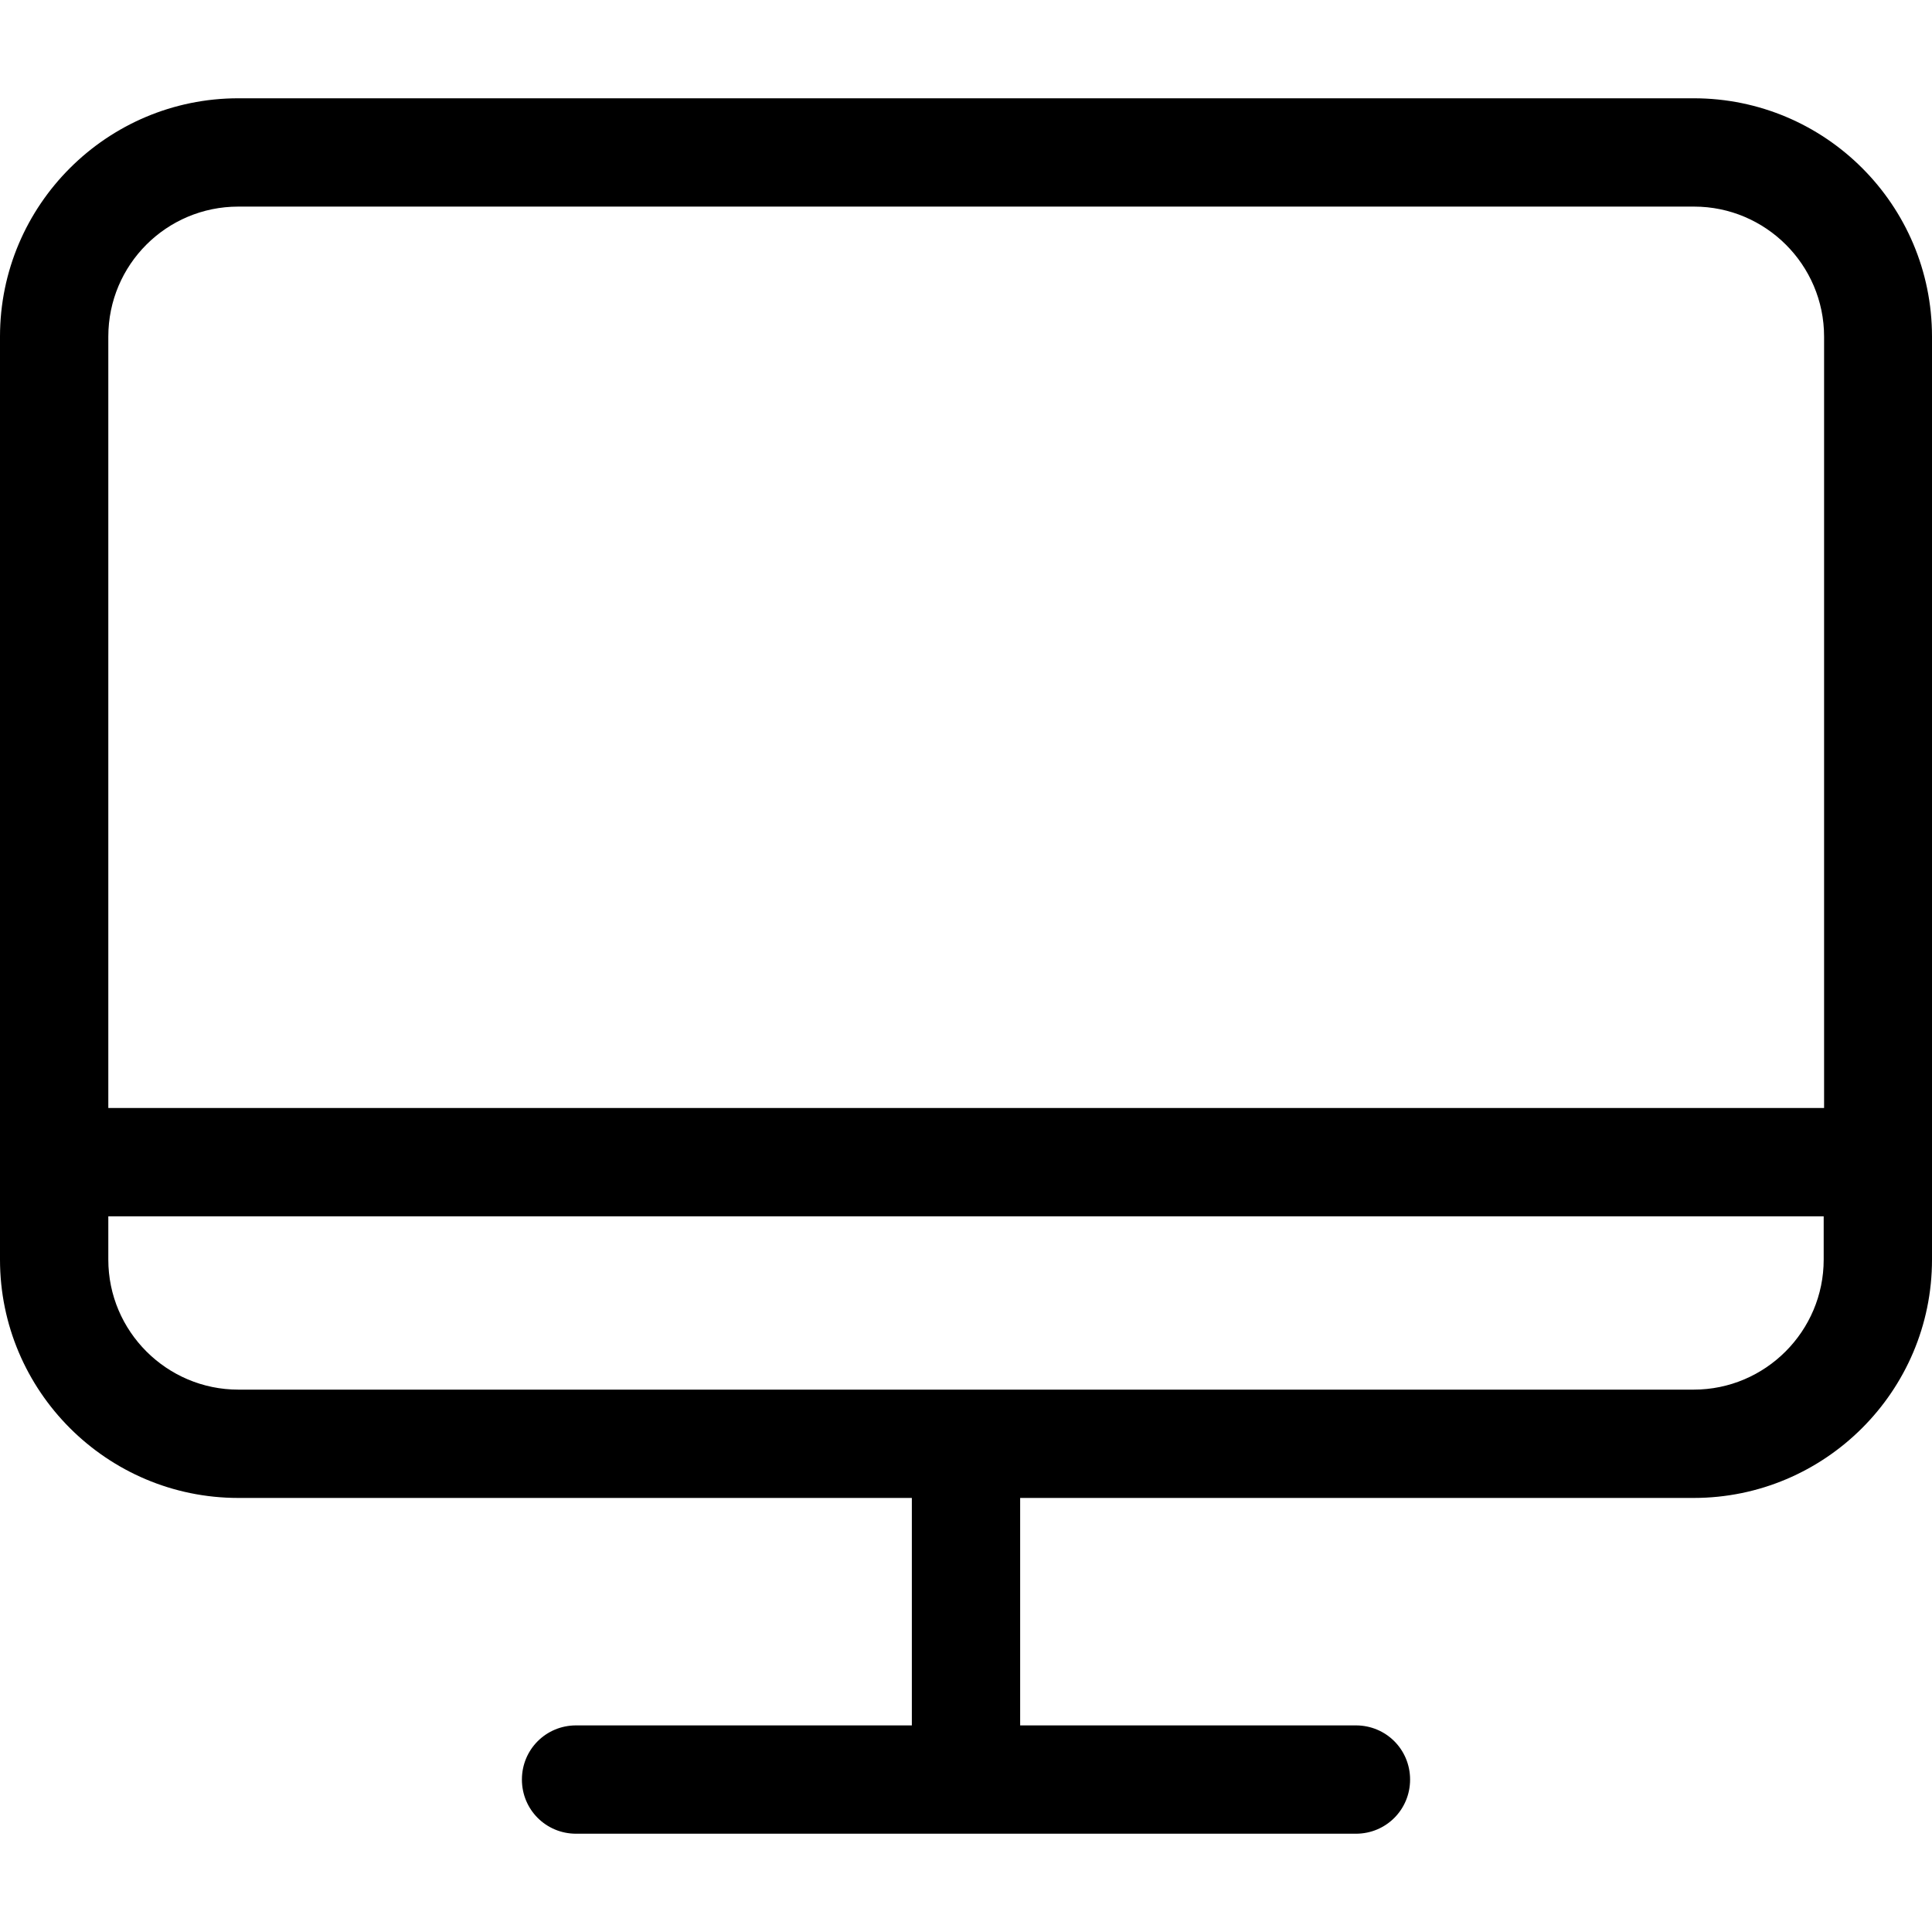
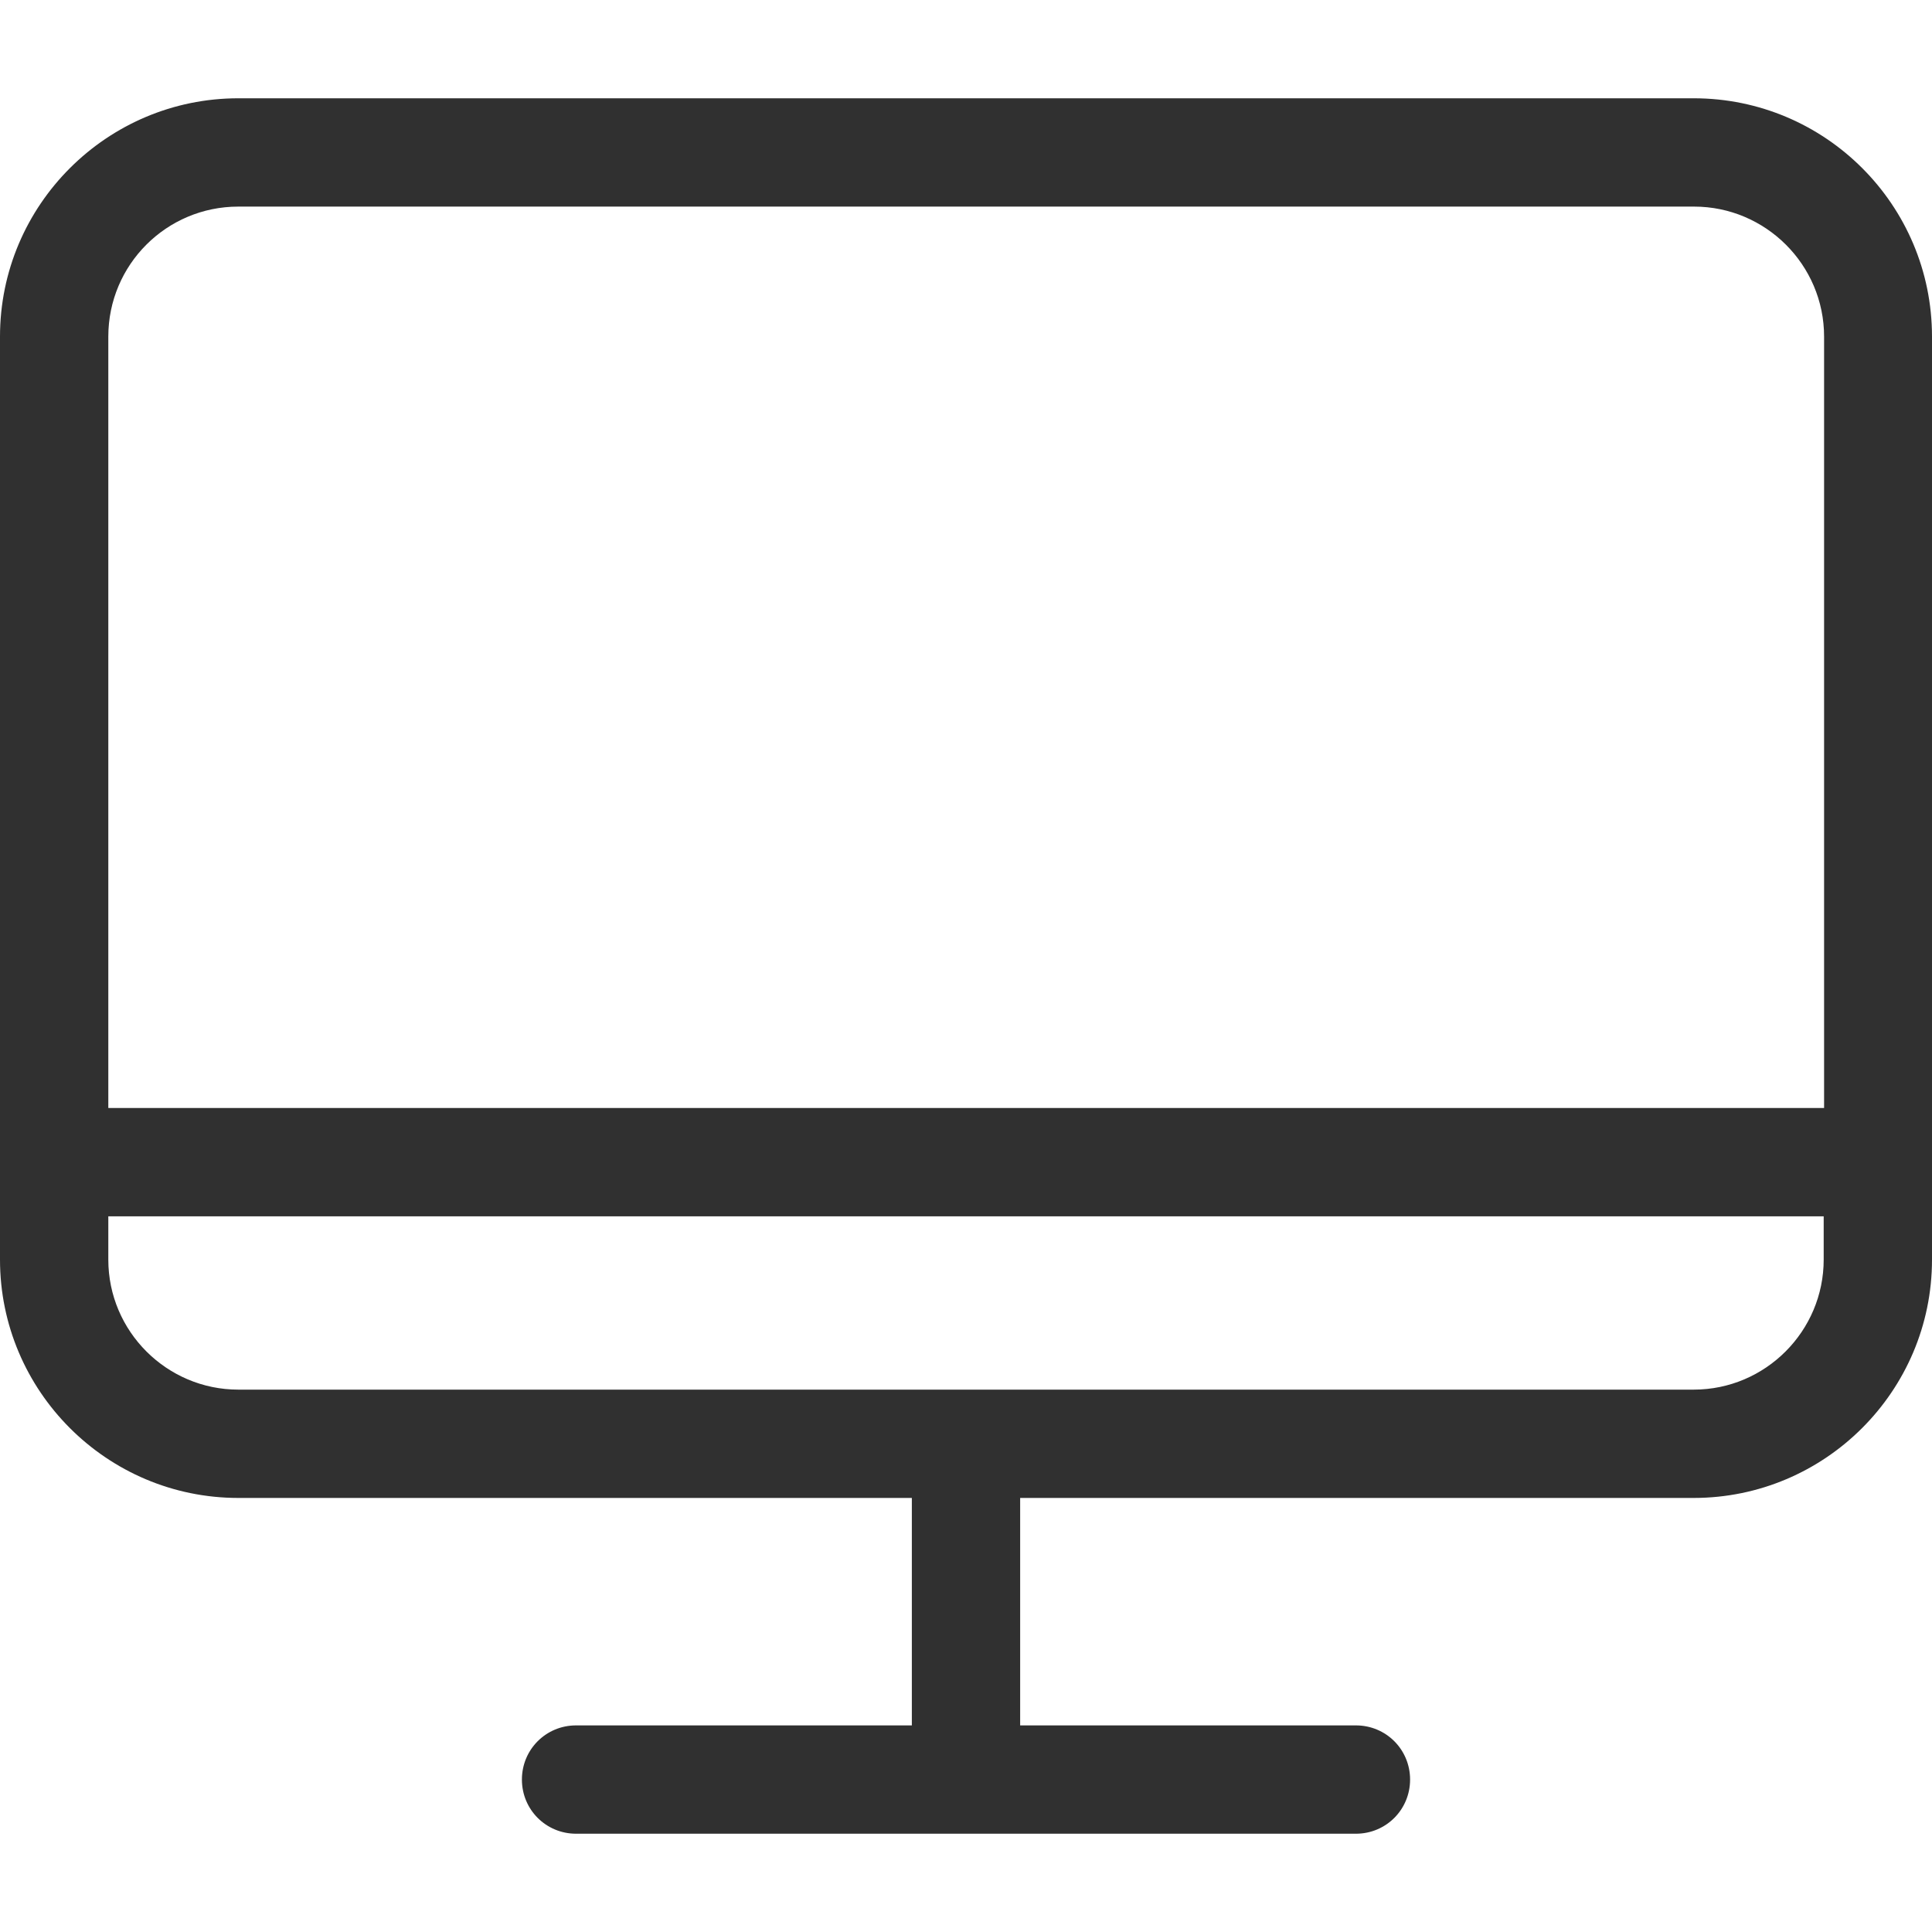
<svg xmlns="http://www.w3.org/2000/svg" version="1.1" id="Capa_1" x="0px" y="0px" viewBox="0 0 481.6 481.6" style="enable-background:new 0 0 481.6 481.6;" xml:space="preserve">
+   <style type="text/css">
+ 	.st0{fill:#303030;}
+ </style>
  <g>
-     <path d="M422.2,24.5H59.4C26.7,24.5,0,51.1,0,83.9V314c0,32.7,26.6,59.4,59.4,59.4h167.9v56.7h-83.7c-7.5,0-13.5,6-13.5,13.5   s6,13.5,13.5,13.5H338c7.5,0,13.5-6,13.5-13.5s-6-13.5-13.5-13.5h-83.7v-56.7h167.9c32.7,0,59.4-26.6,59.4-59.4V83.9   C481.6,51.1,455,24.5,422.2,24.5z M59.4,51.5h362.9c17.8,0,32.4,14.5,32.4,32.4v192.3H27V83.9C27,66,41.5,51.5,59.4,51.5z    M422.2,346.4H59.4C41.6,346.4,27,331.9,27,314v-10.8h427.6V314C454.6,331.8,440.1,346.4,422.2,346.4z" />
+     <path class="st0" d="M422.2,24.5H59.4C26.7,24.5,0,51.1,0,83.9V314c0,32.7,26.6,59.4,59.4,59.4h167.9v56.7h-83.7   c-7.5,0-13.5,6-13.5,13.5s6,13.5,13.5,13.5H338c7.5,0,13.5-6,13.5-13.5s-6-13.5-13.5-13.5h-83.7v-56.7h167.9   c32.7,0,59.4-26.6,59.4-59.4V83.9C481.6,51.1,455,24.5,422.2,24.5z M59.4,51.5h362.9c17.8,0,32.4,14.5,32.4,32.4v192.3H27V83.9   C27,66,41.5,51.5,59.4,51.5z M422.2,346.4H59.4C41.6,346.4,27,331.9,27,314v-10.8h427.6V314C454.6,331.8,440.1,346.4,422.2,346.4z" />
  </g>
-   <g>
- </g>
-   <g>
- </g>
-   <g>
- </g>
-   <g>
- </g>
-   <g>
- </g>
-   <g>
- </g>
-   <g>
- </g>
-   <g>
- </g>
-   <g>
- </g>
-   <g>
- </g>
-   <g>
- </g>
-   <g>
- </g>
-   <g>
- </g>
-   <g>
- </g>
-   <g>
- </g>
</svg>
